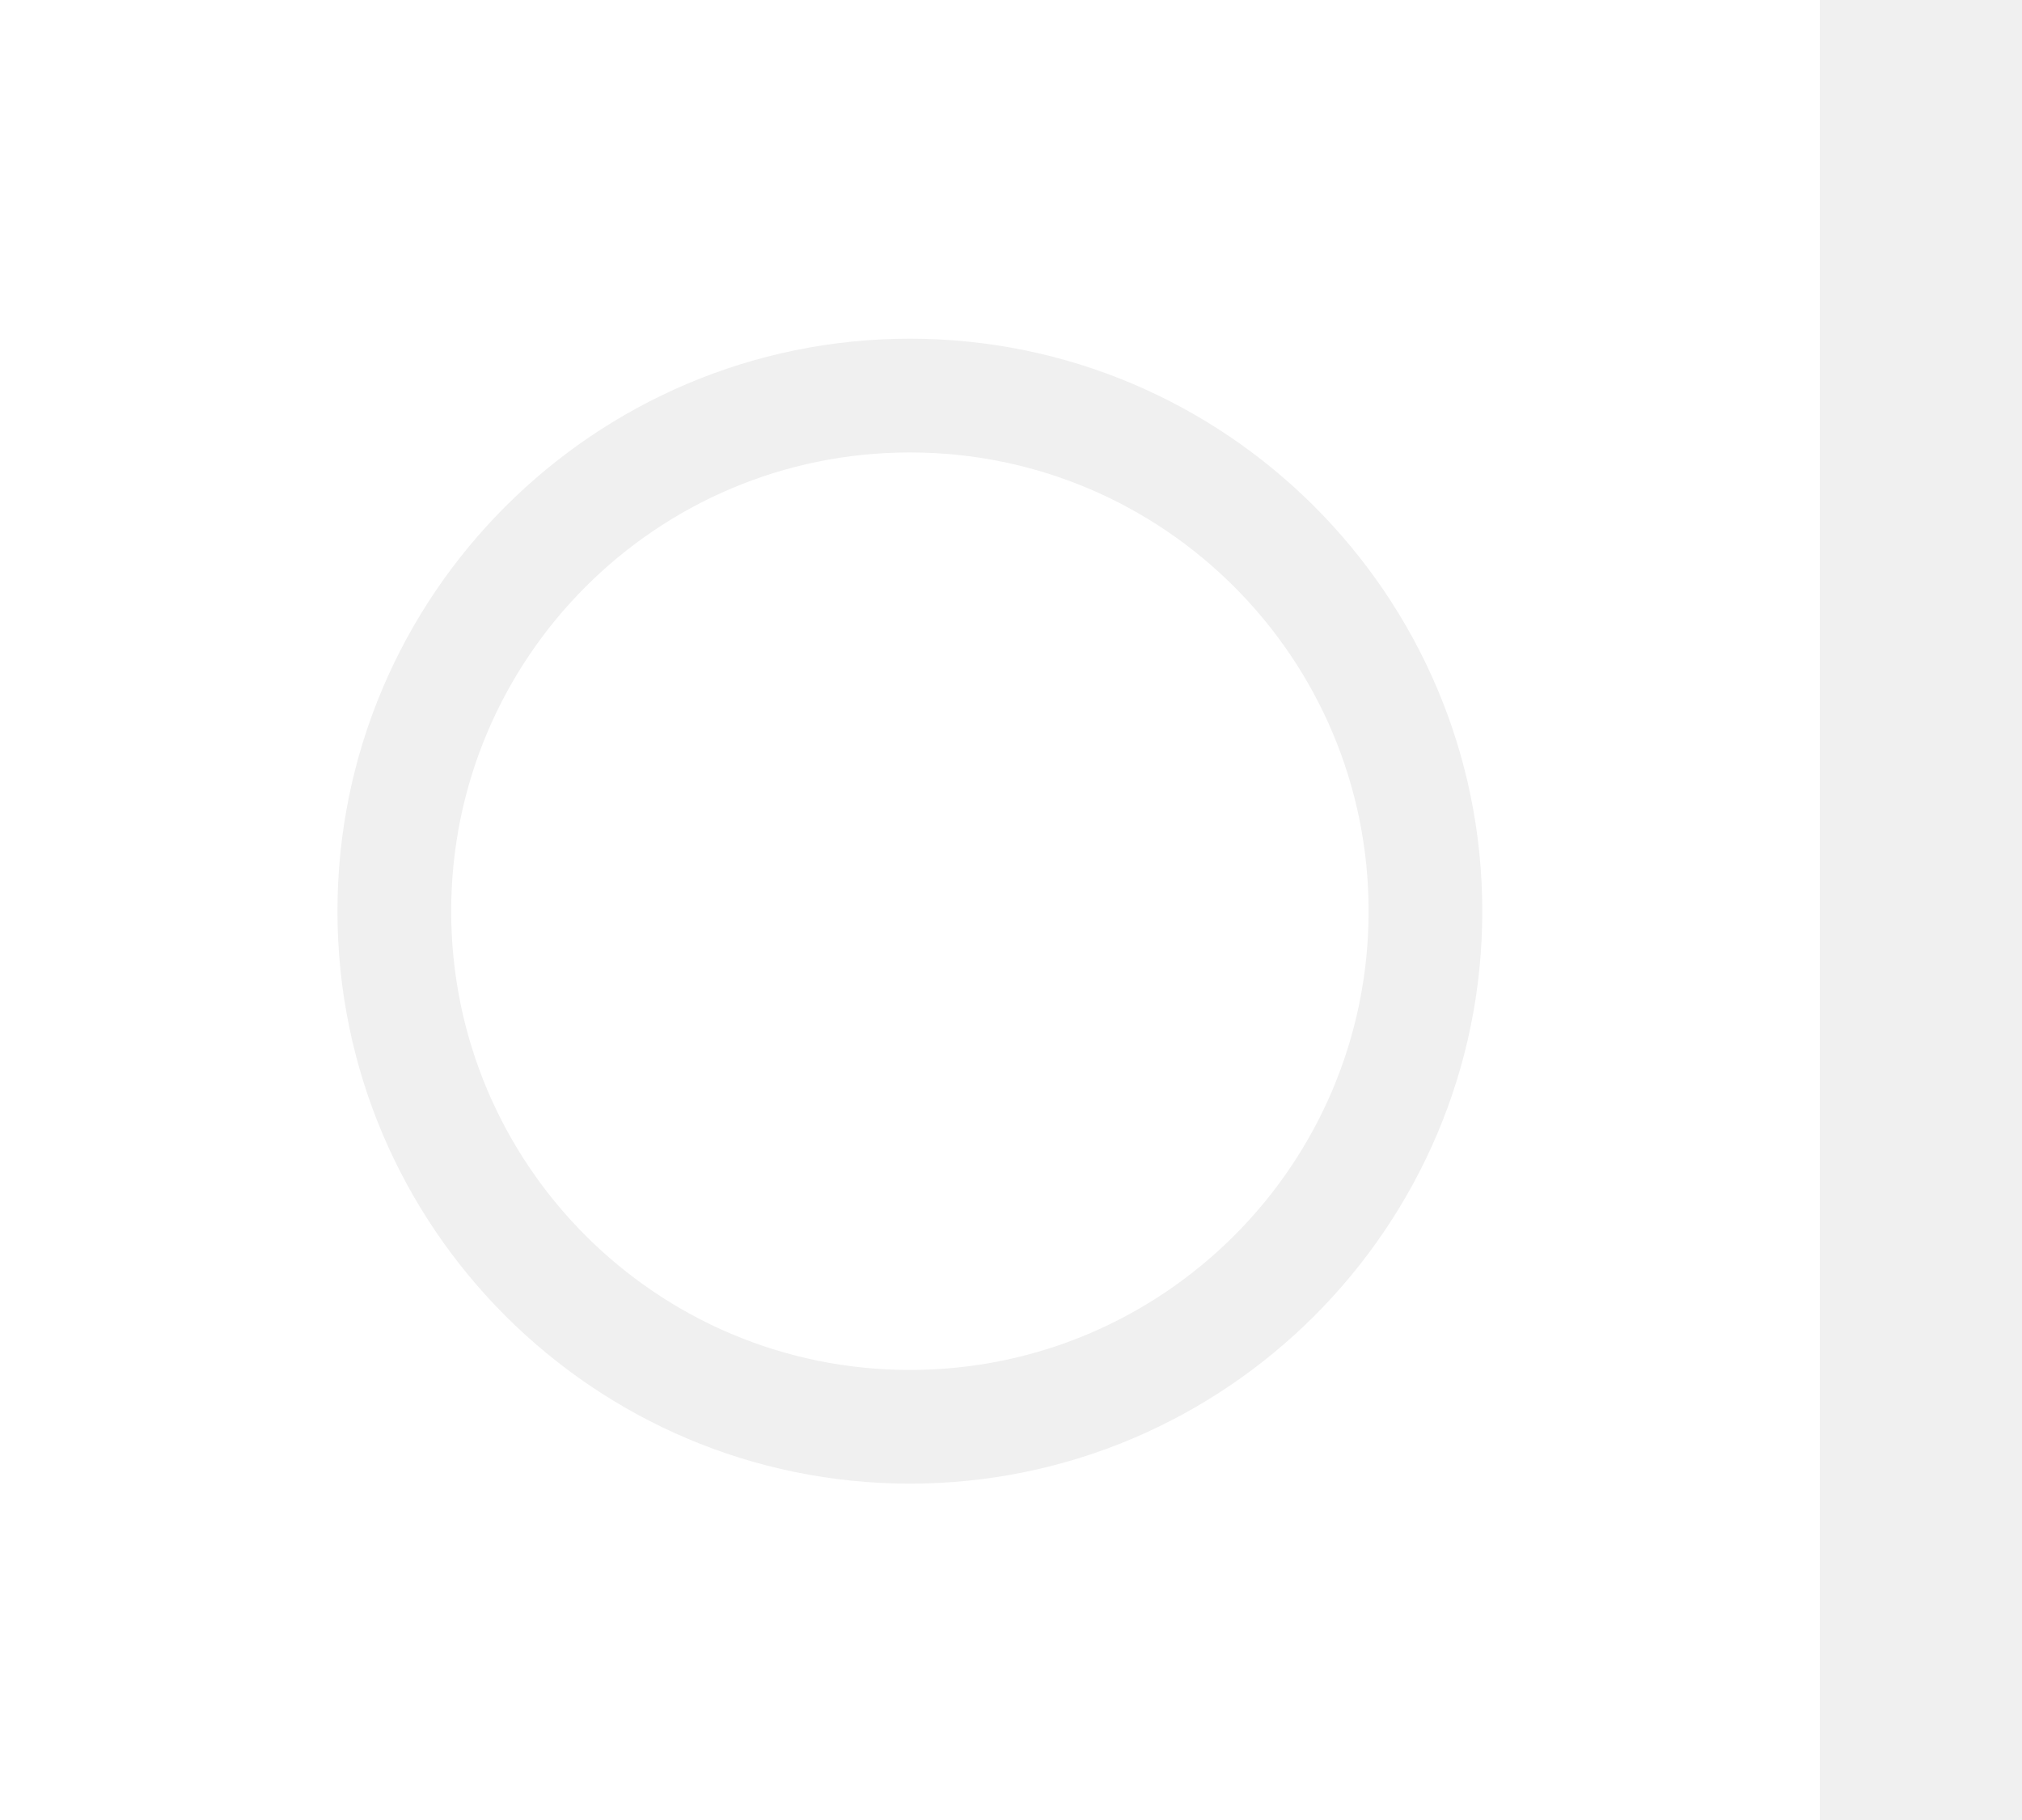
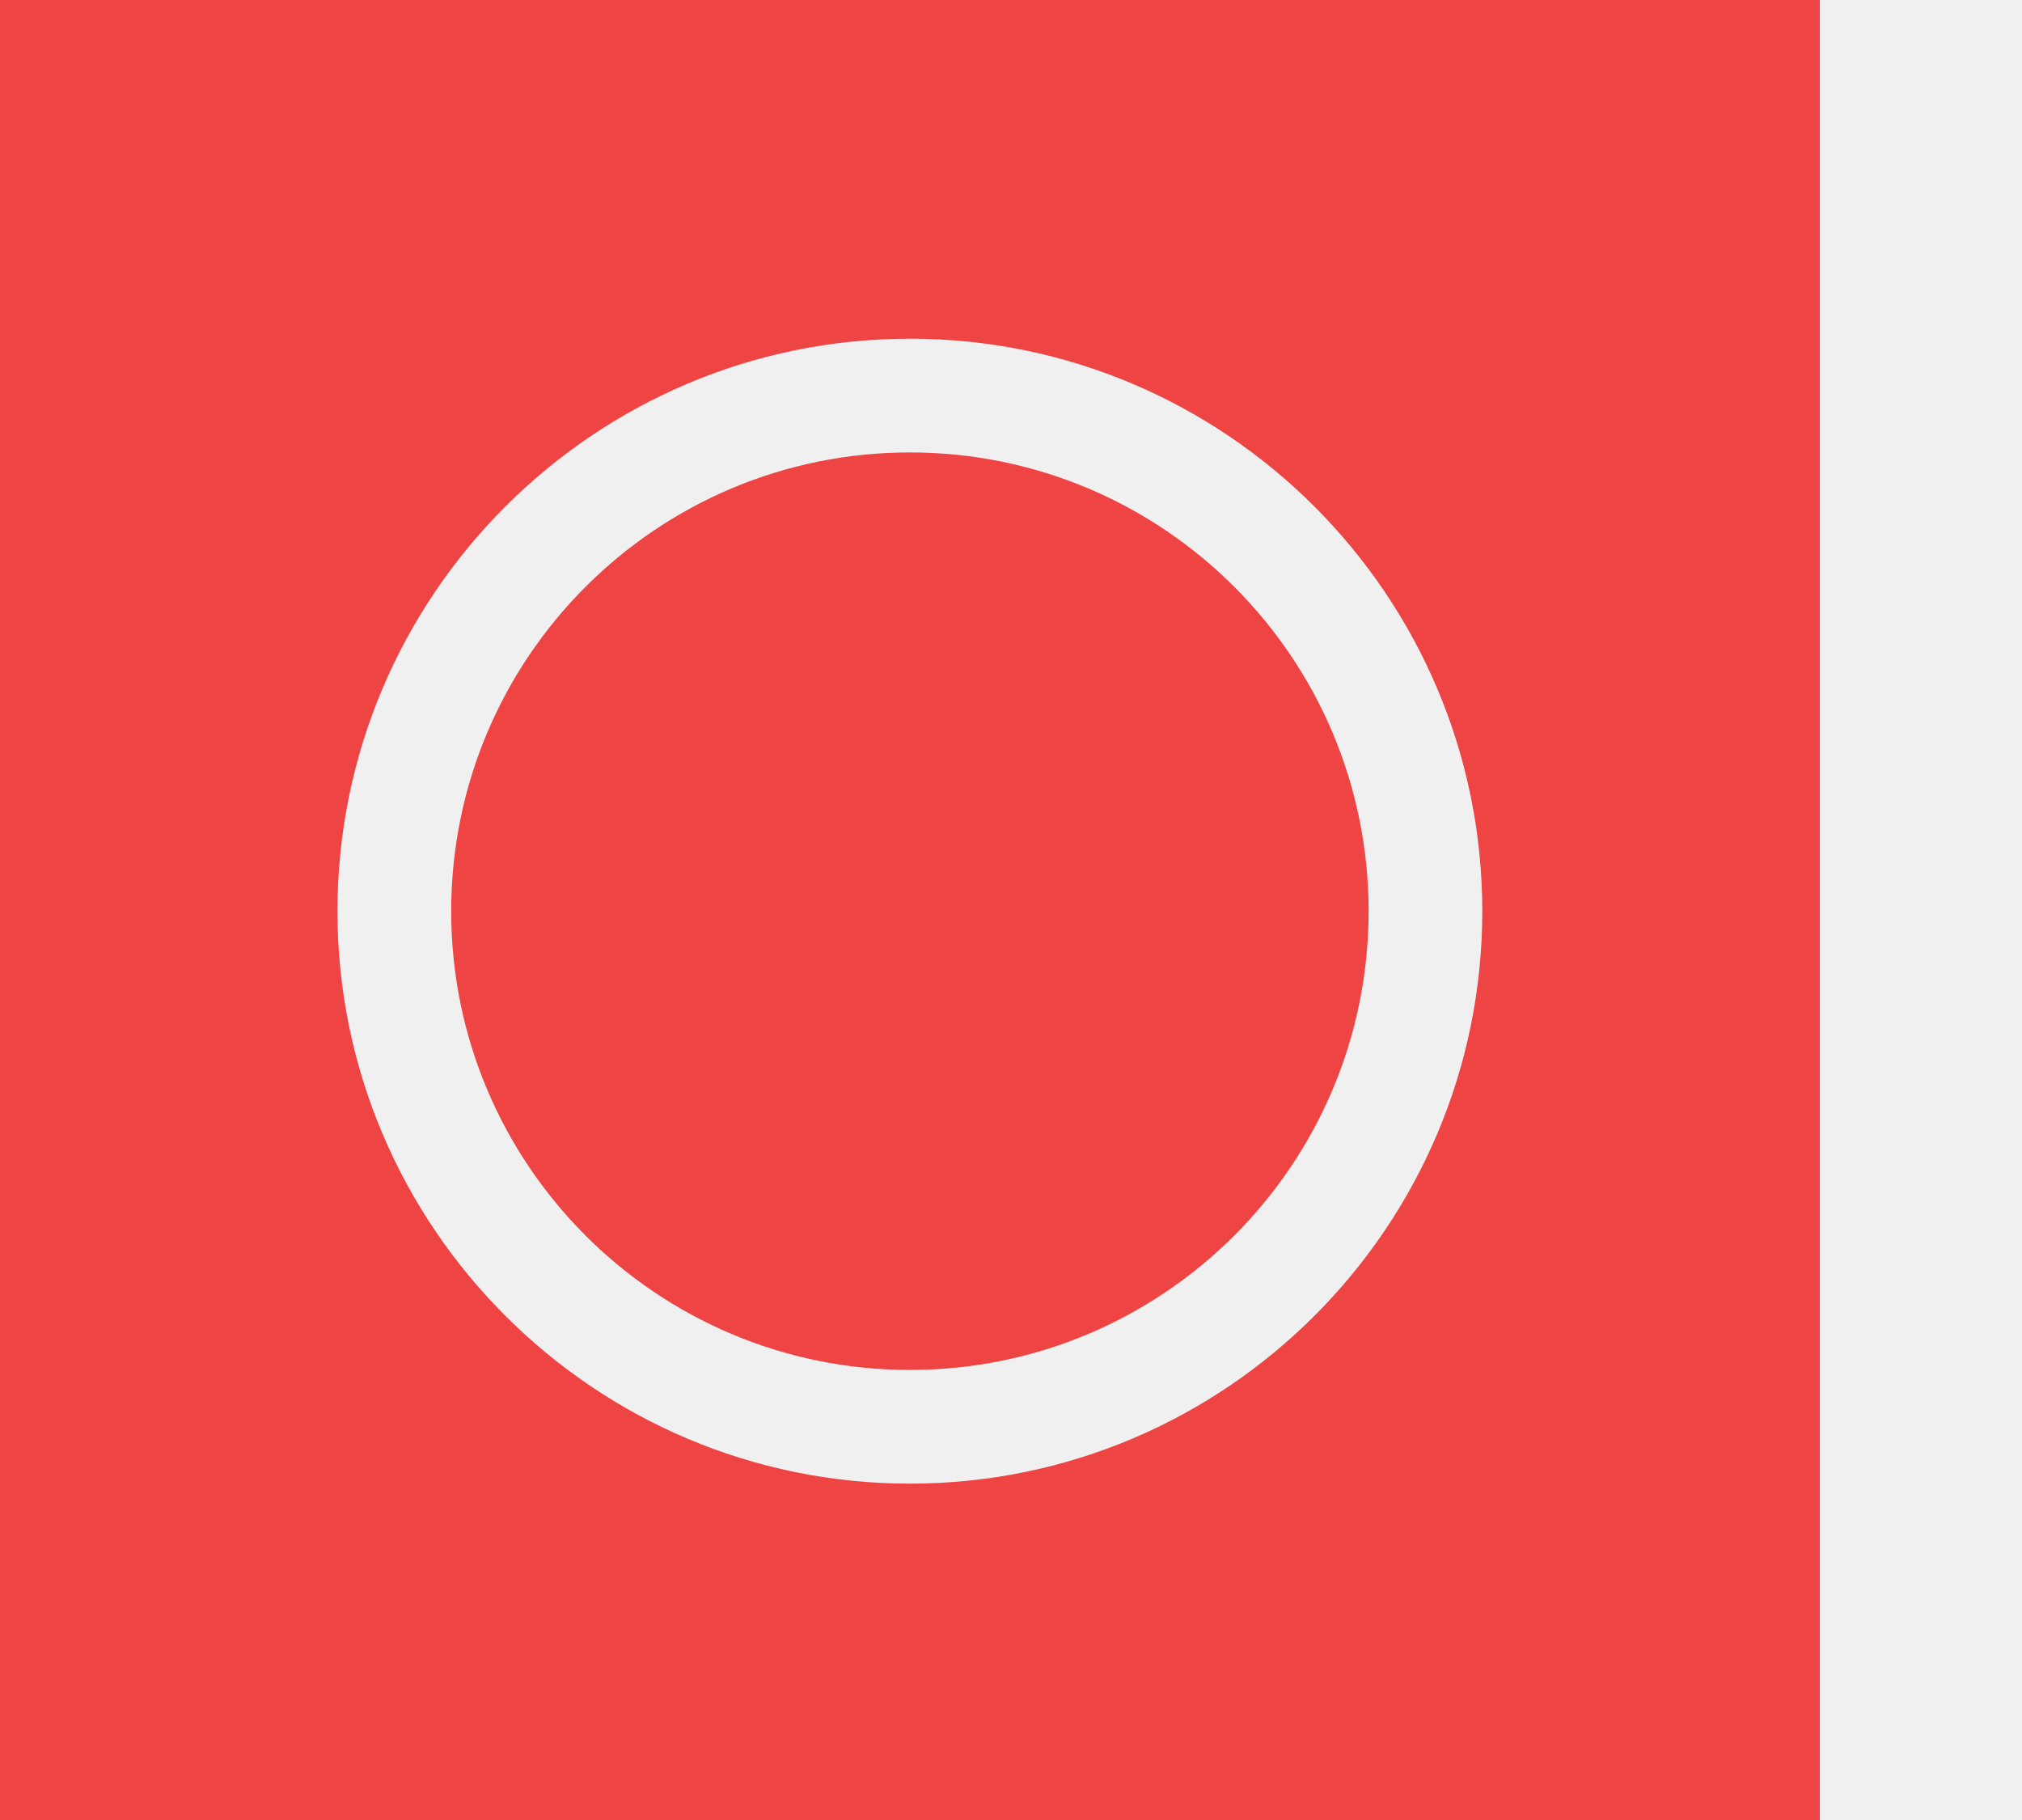
<svg xmlns="http://www.w3.org/2000/svg" data-v-423bf9ae="" viewBox="0 0 100 90" class="iconLeft">
-   <g data-v-423bf9ae="" id="81190e0b-2c80-439c-bdc9-12cc9ed445b7" transform="matrix(2.8125,0,0,2.8125,0,0)" stroke="none" fill="white">
+   <g data-v-423bf9ae="" id="81190e0b-2c80-439c-bdc9-12cc9ed445b7" transform="matrix(2.8125,0,0,2.8125,0,0)" stroke="none" fill="#ef4444">
    <circle cx="16" cy="16.021" r="8.066" />
    <path d="M32 0H0v32h32V0zM16 26.086c-5.551 0-10.066-4.516-10.066-10.065 0-5.55 4.516-10.066 10.066-10.066 5.55 0 10.065 4.516 10.065 10.066.001 5.55-4.515 10.065-10.065 10.065z" />
  </g>
</svg>
